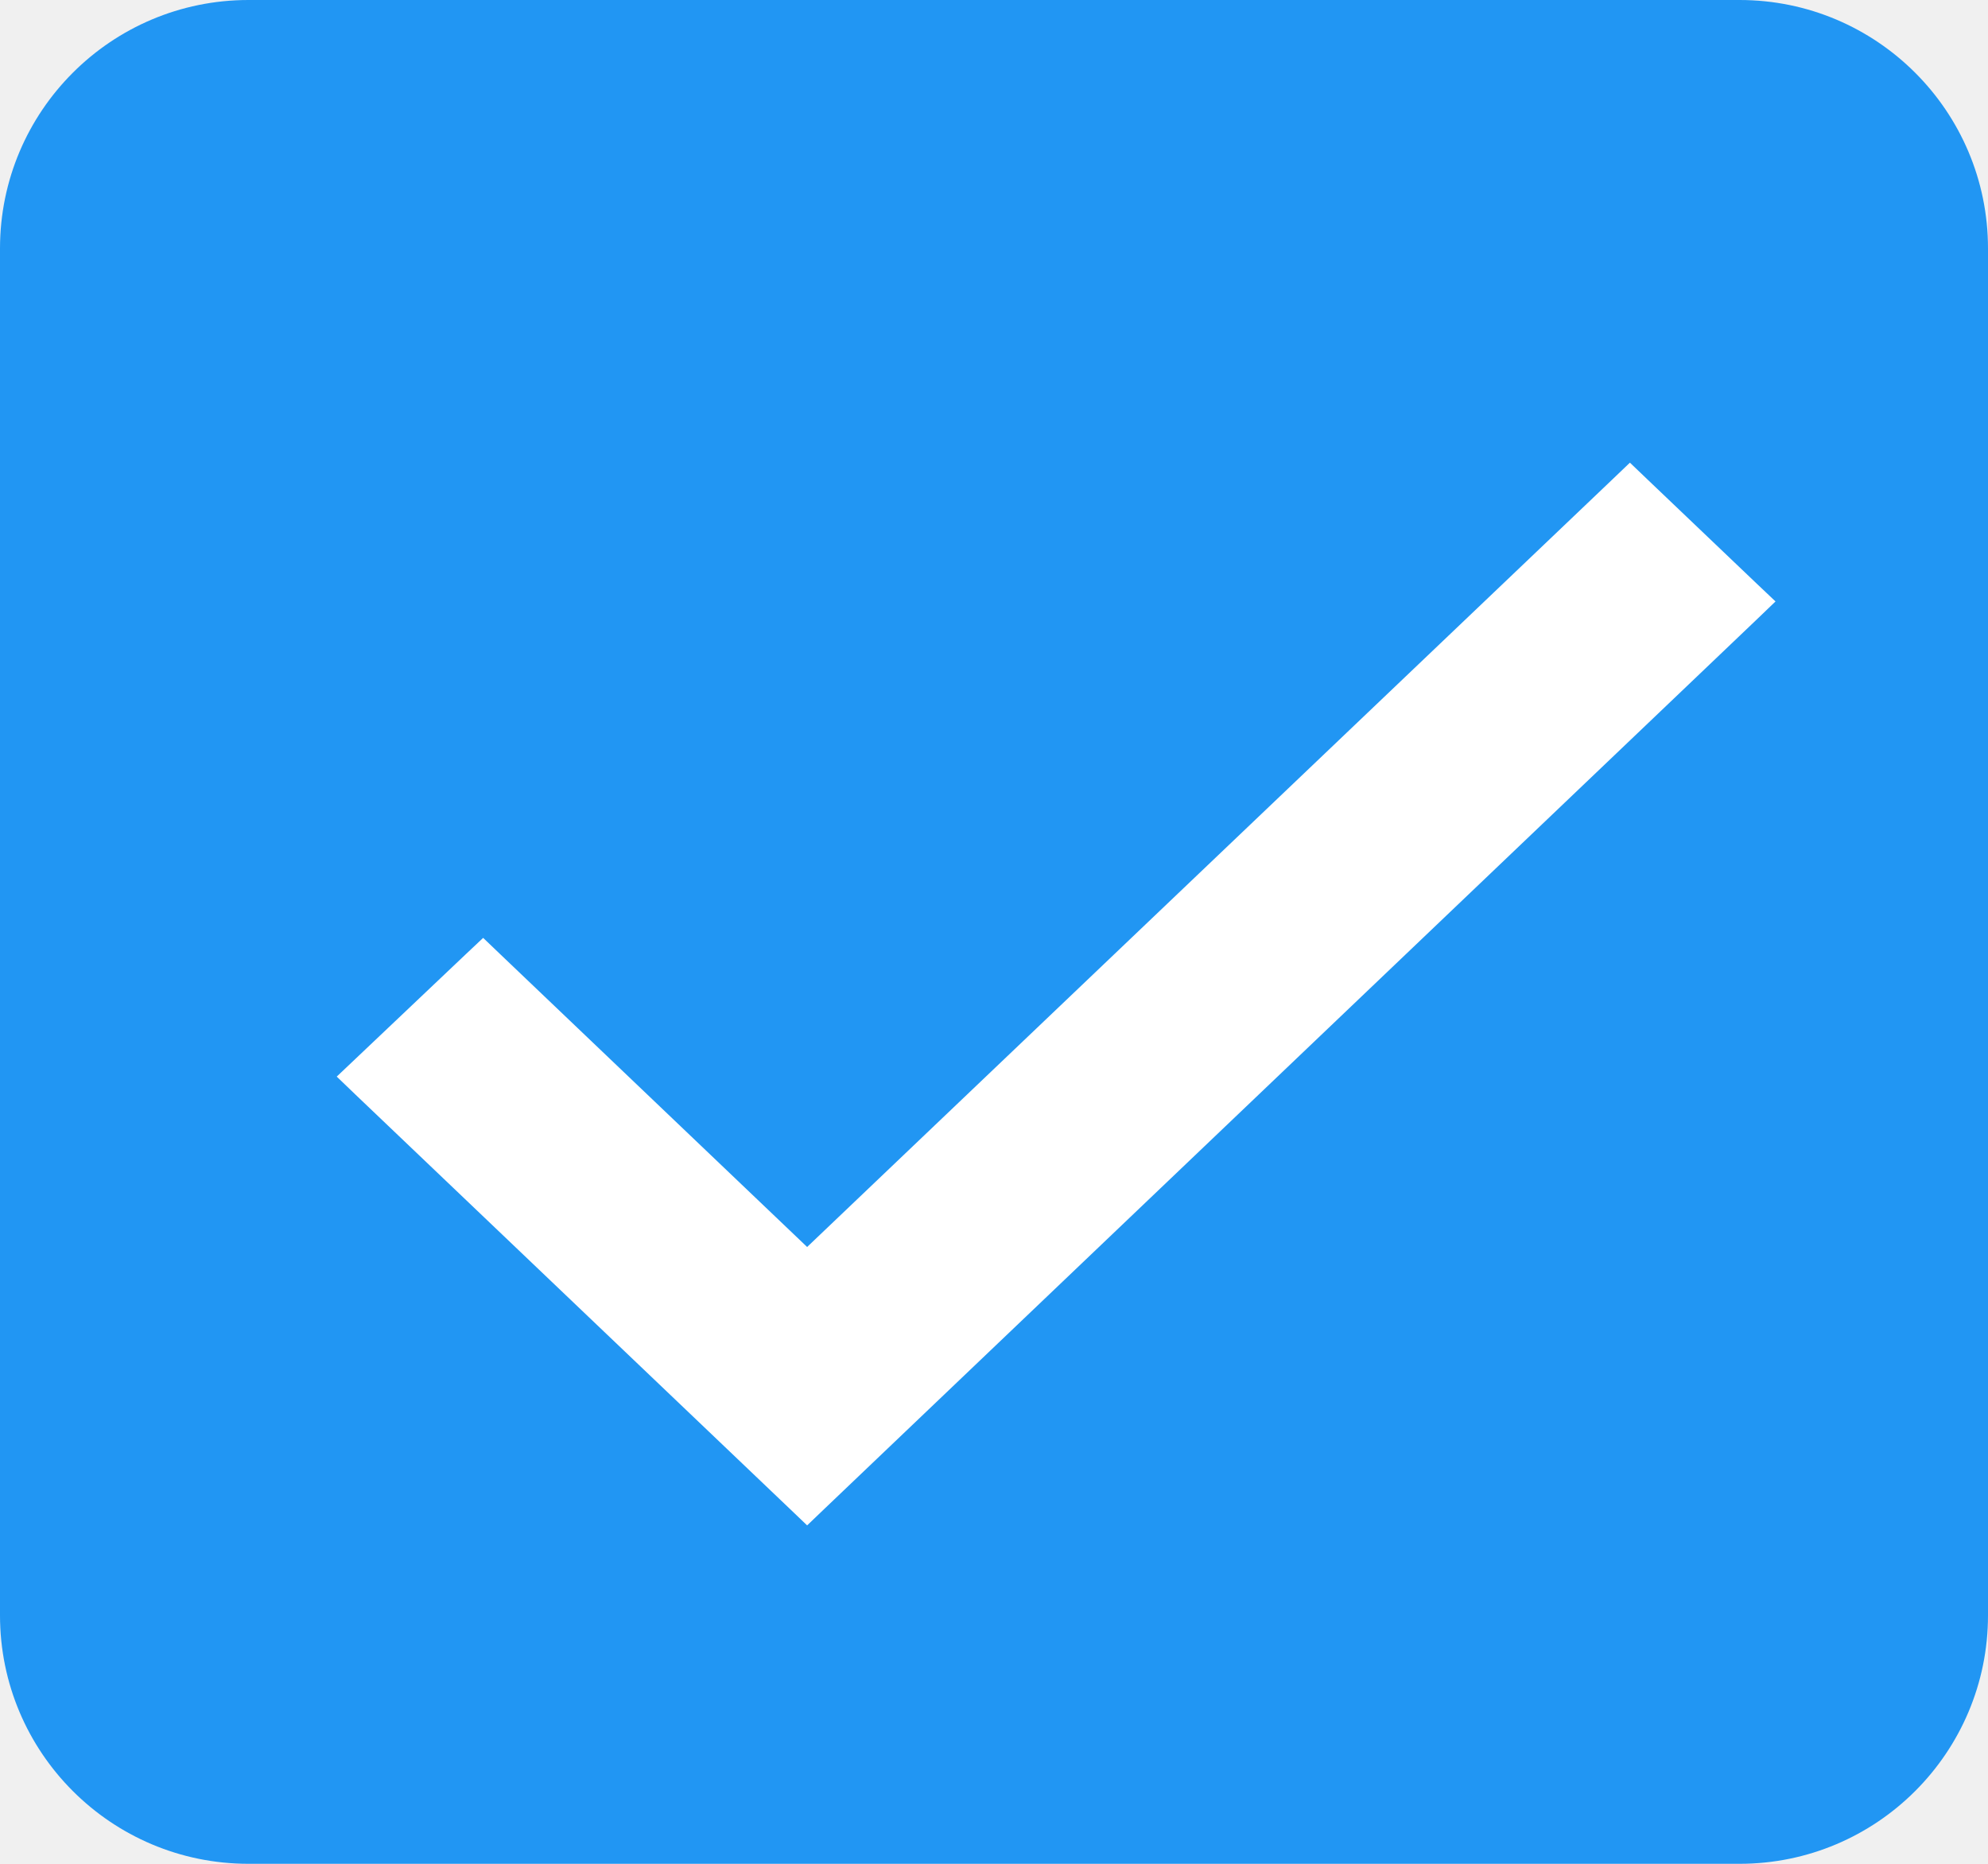
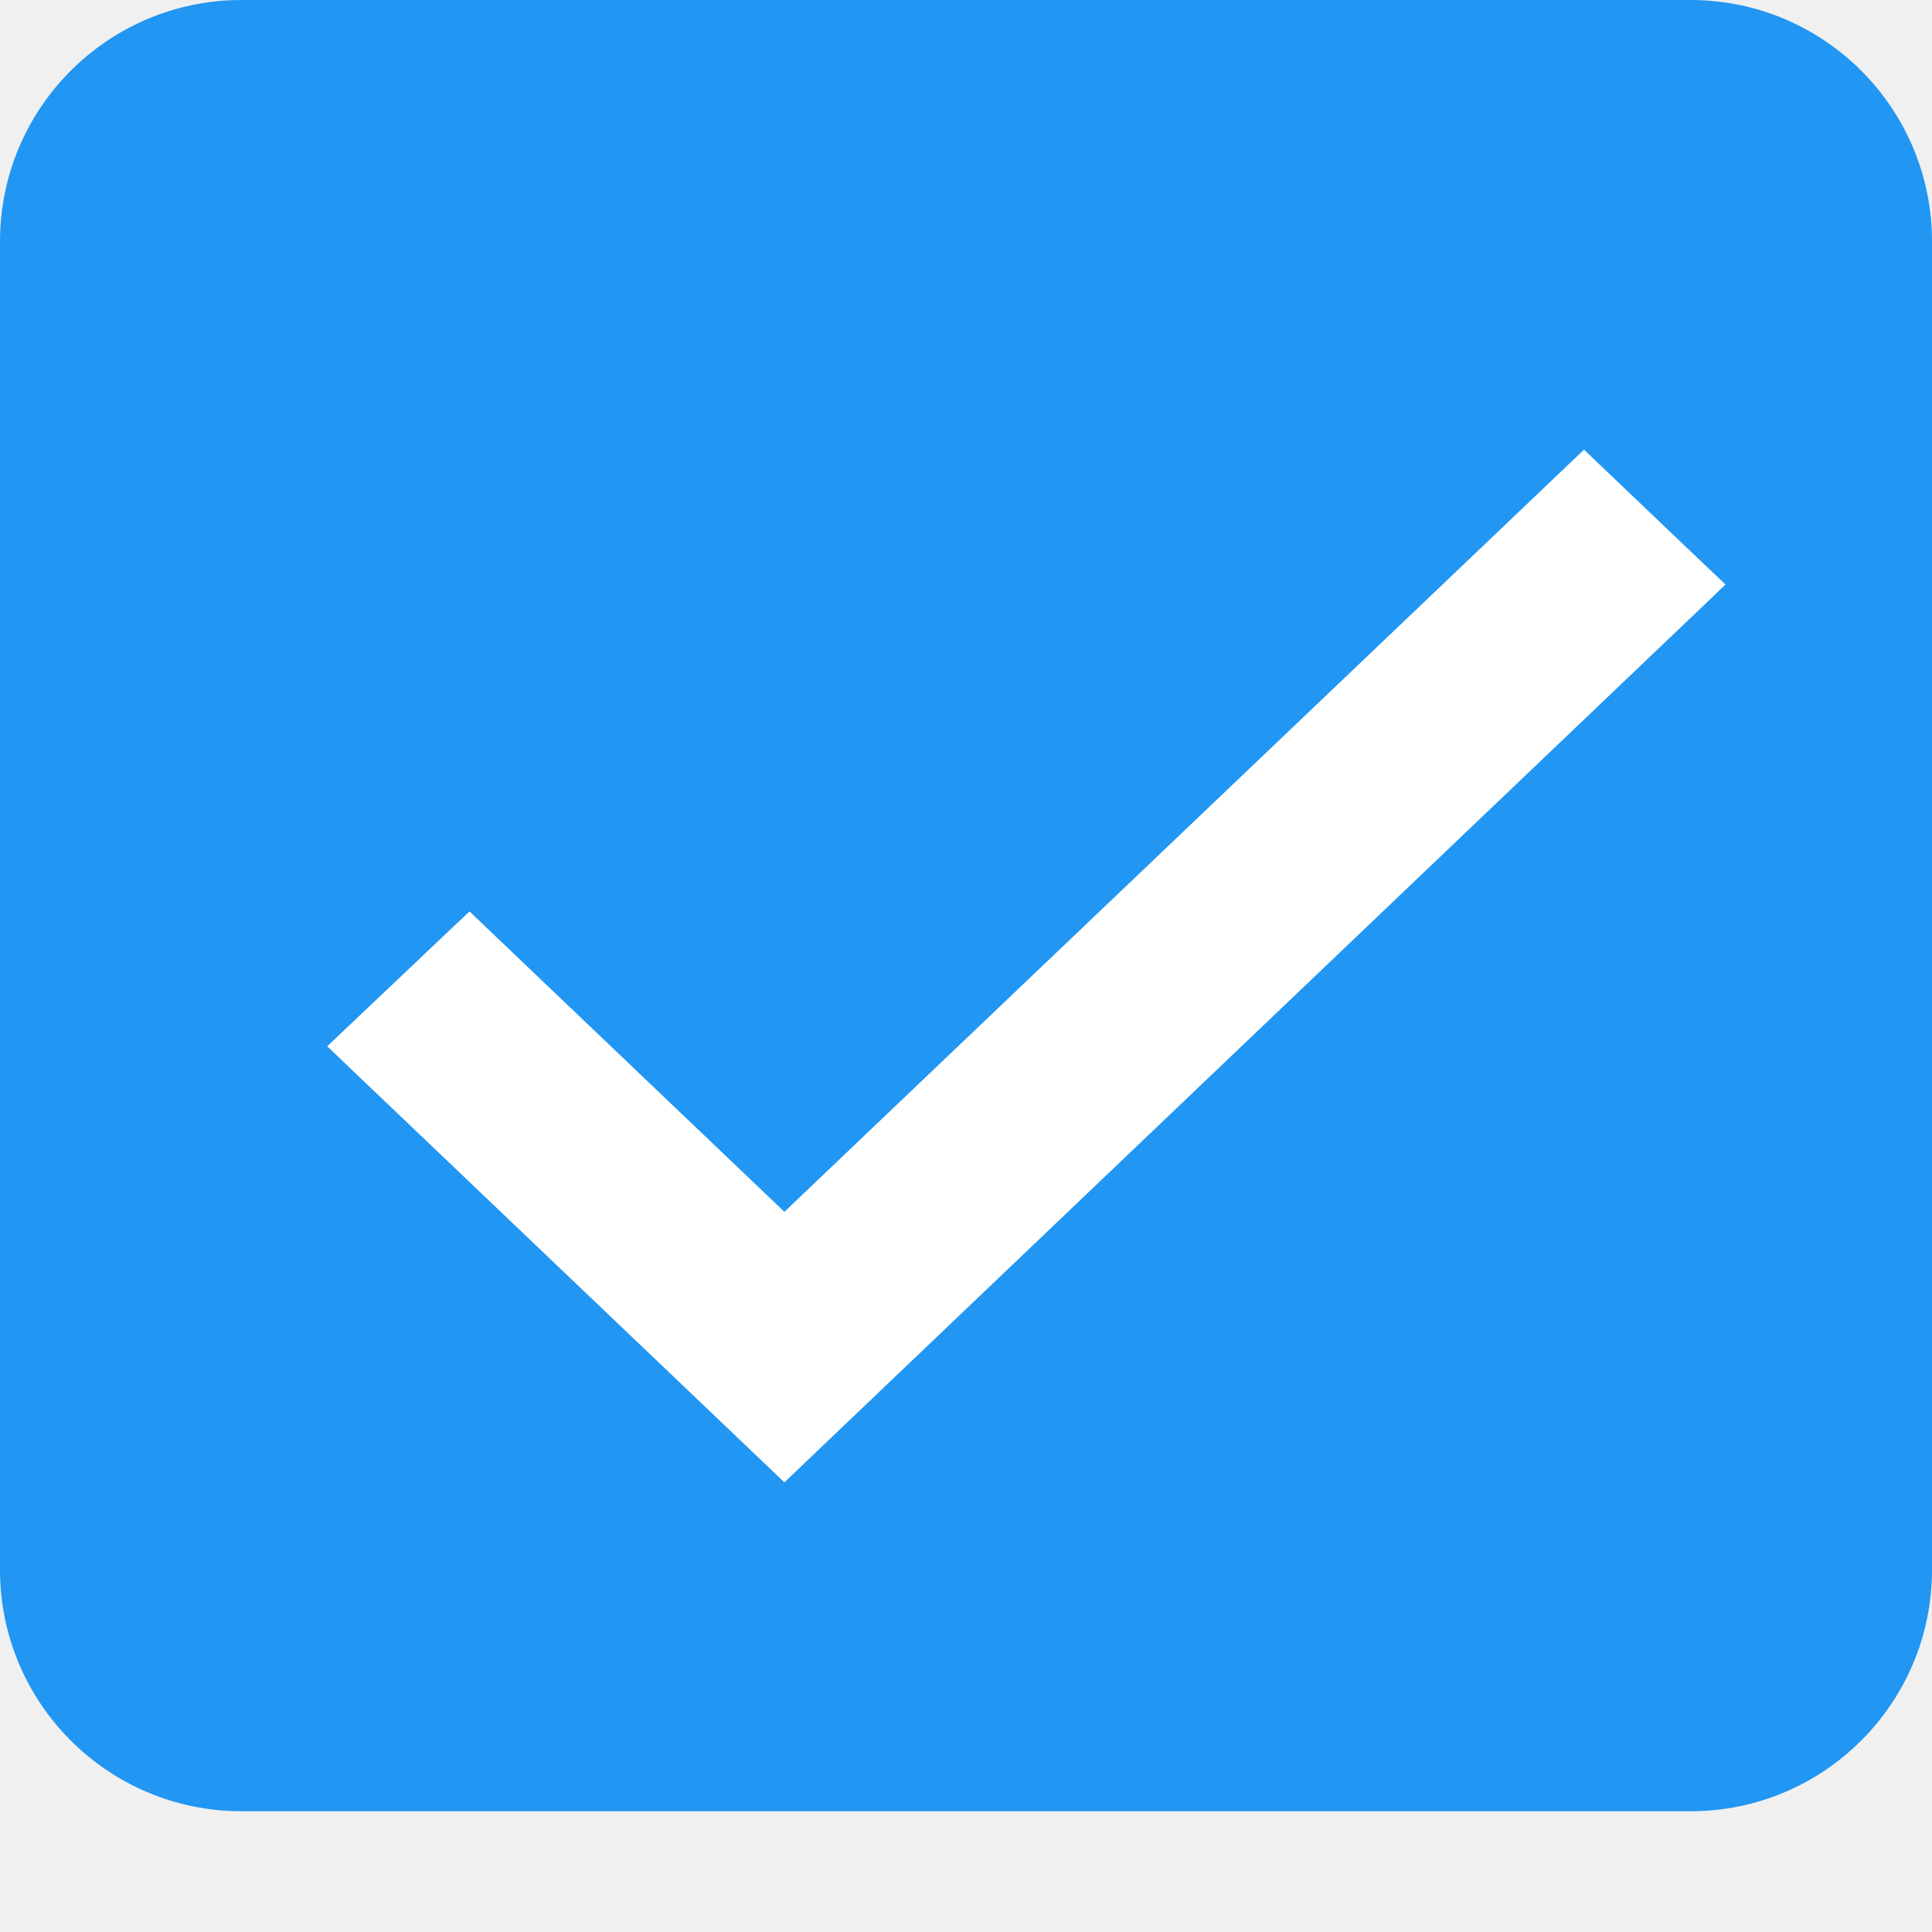
- <svg xmlns="http://www.w3.org/2000/svg" width="16" height="15" fill="none">
+ <svg xmlns="http://www.w3.org/2000/svg" width="16" height="16" fill="none">
  <rect width="16" height="15" fill="#2196F3" rx="2" />
  <path fill="#fff" stroke="#fff" stroke-width=".2" d="m3.957 7.752-.069-.066-.069.065-.888.842-.076.072.076.073 3.496 3.334.069.066.069-.066 7.504-7.158.076-.073-.076-.072-.882-.841-.069-.066-.069.066-6.553 6.246-2.539-2.422Z" />
</svg>
